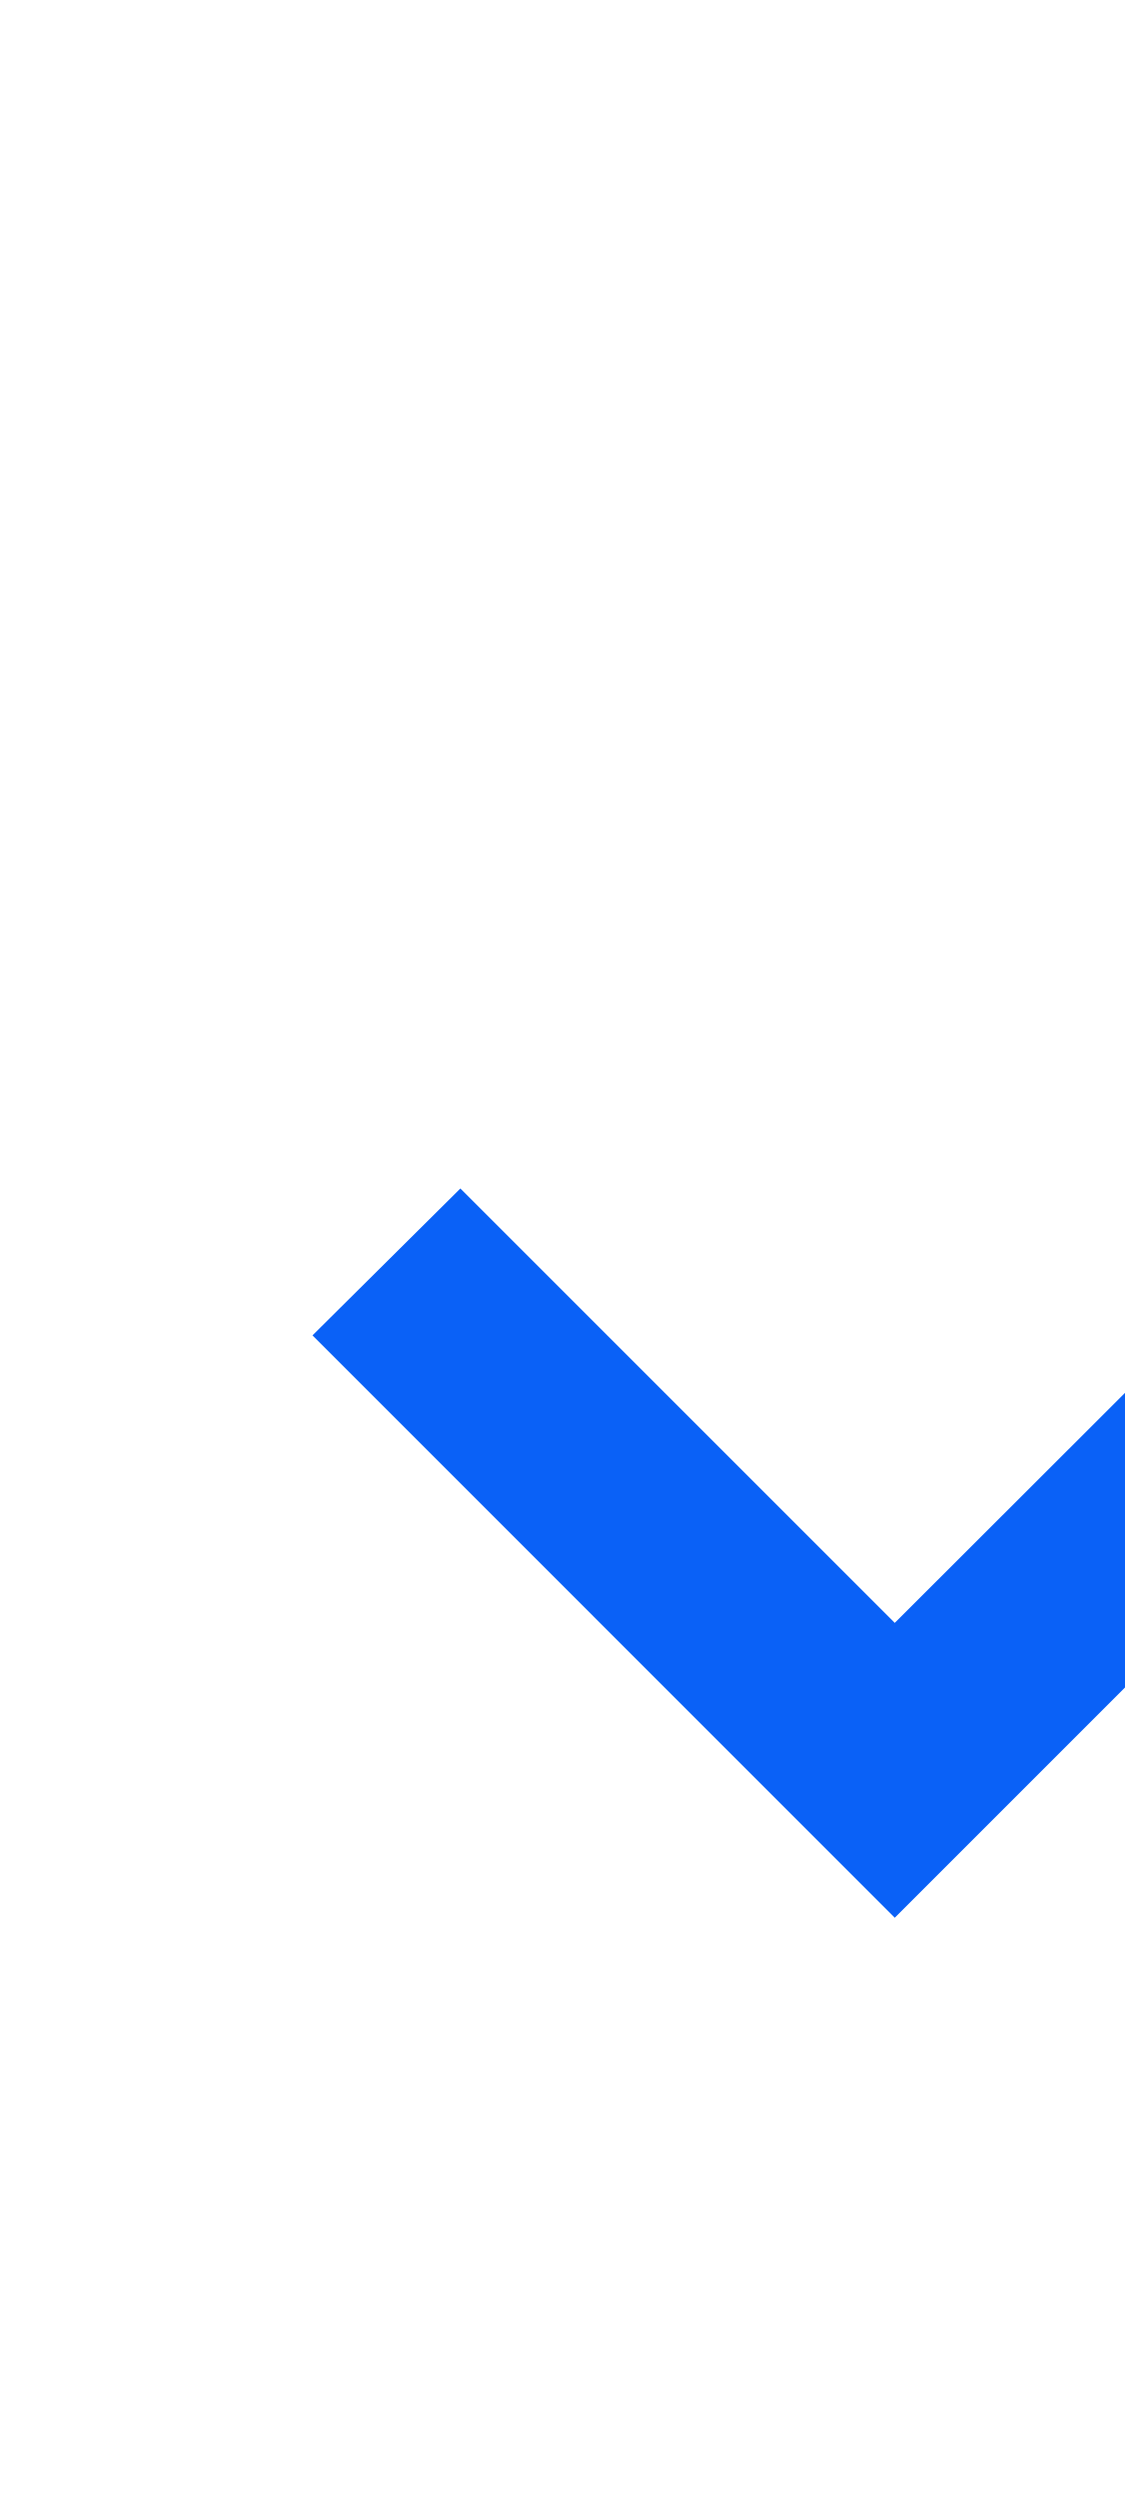
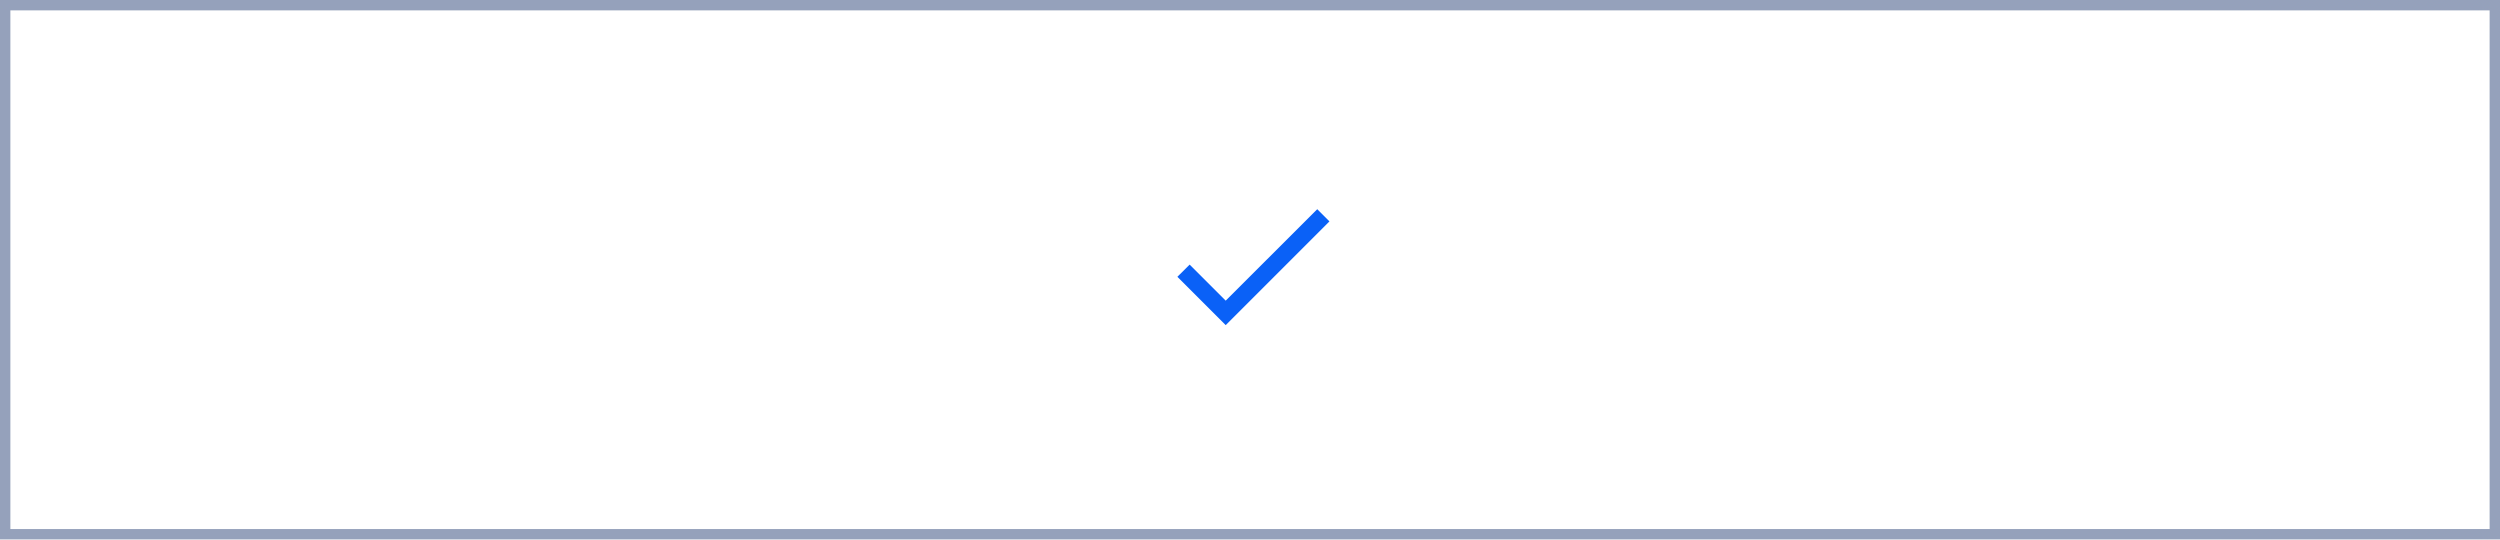
- <svg xmlns="http://www.w3.org/2000/svg" width="9" height="20" viewBox="0 0 9 20" fill="none">
-   <path d="M7.158 12.983L3.683 9.508L2.5 10.683L7.158 15.342L17.158 5.342L15.983 4.167L7.158 12.983Z" fill="#0A61F7" />
+ <svg xmlns="http://www.w3.org/2000/svg" width="241" height="52" viewBox="0 0 241 52" fill="none">
+   <g id="td">
+     <rect id="Rectangle" x="0.5" y="0.5" width="240" height="51" stroke="#95A1BB" />
+     <g id="Icon/Check">
+       <path id="Mask" d="M118.158 28.983L114.683 25.508L113.5 26.683L118.158 31.342L128.158 21.342L126.983 20.167L118.158 28.983Z" fill="#0A61F7" />
+     </g>
+   </g>
</svg>
